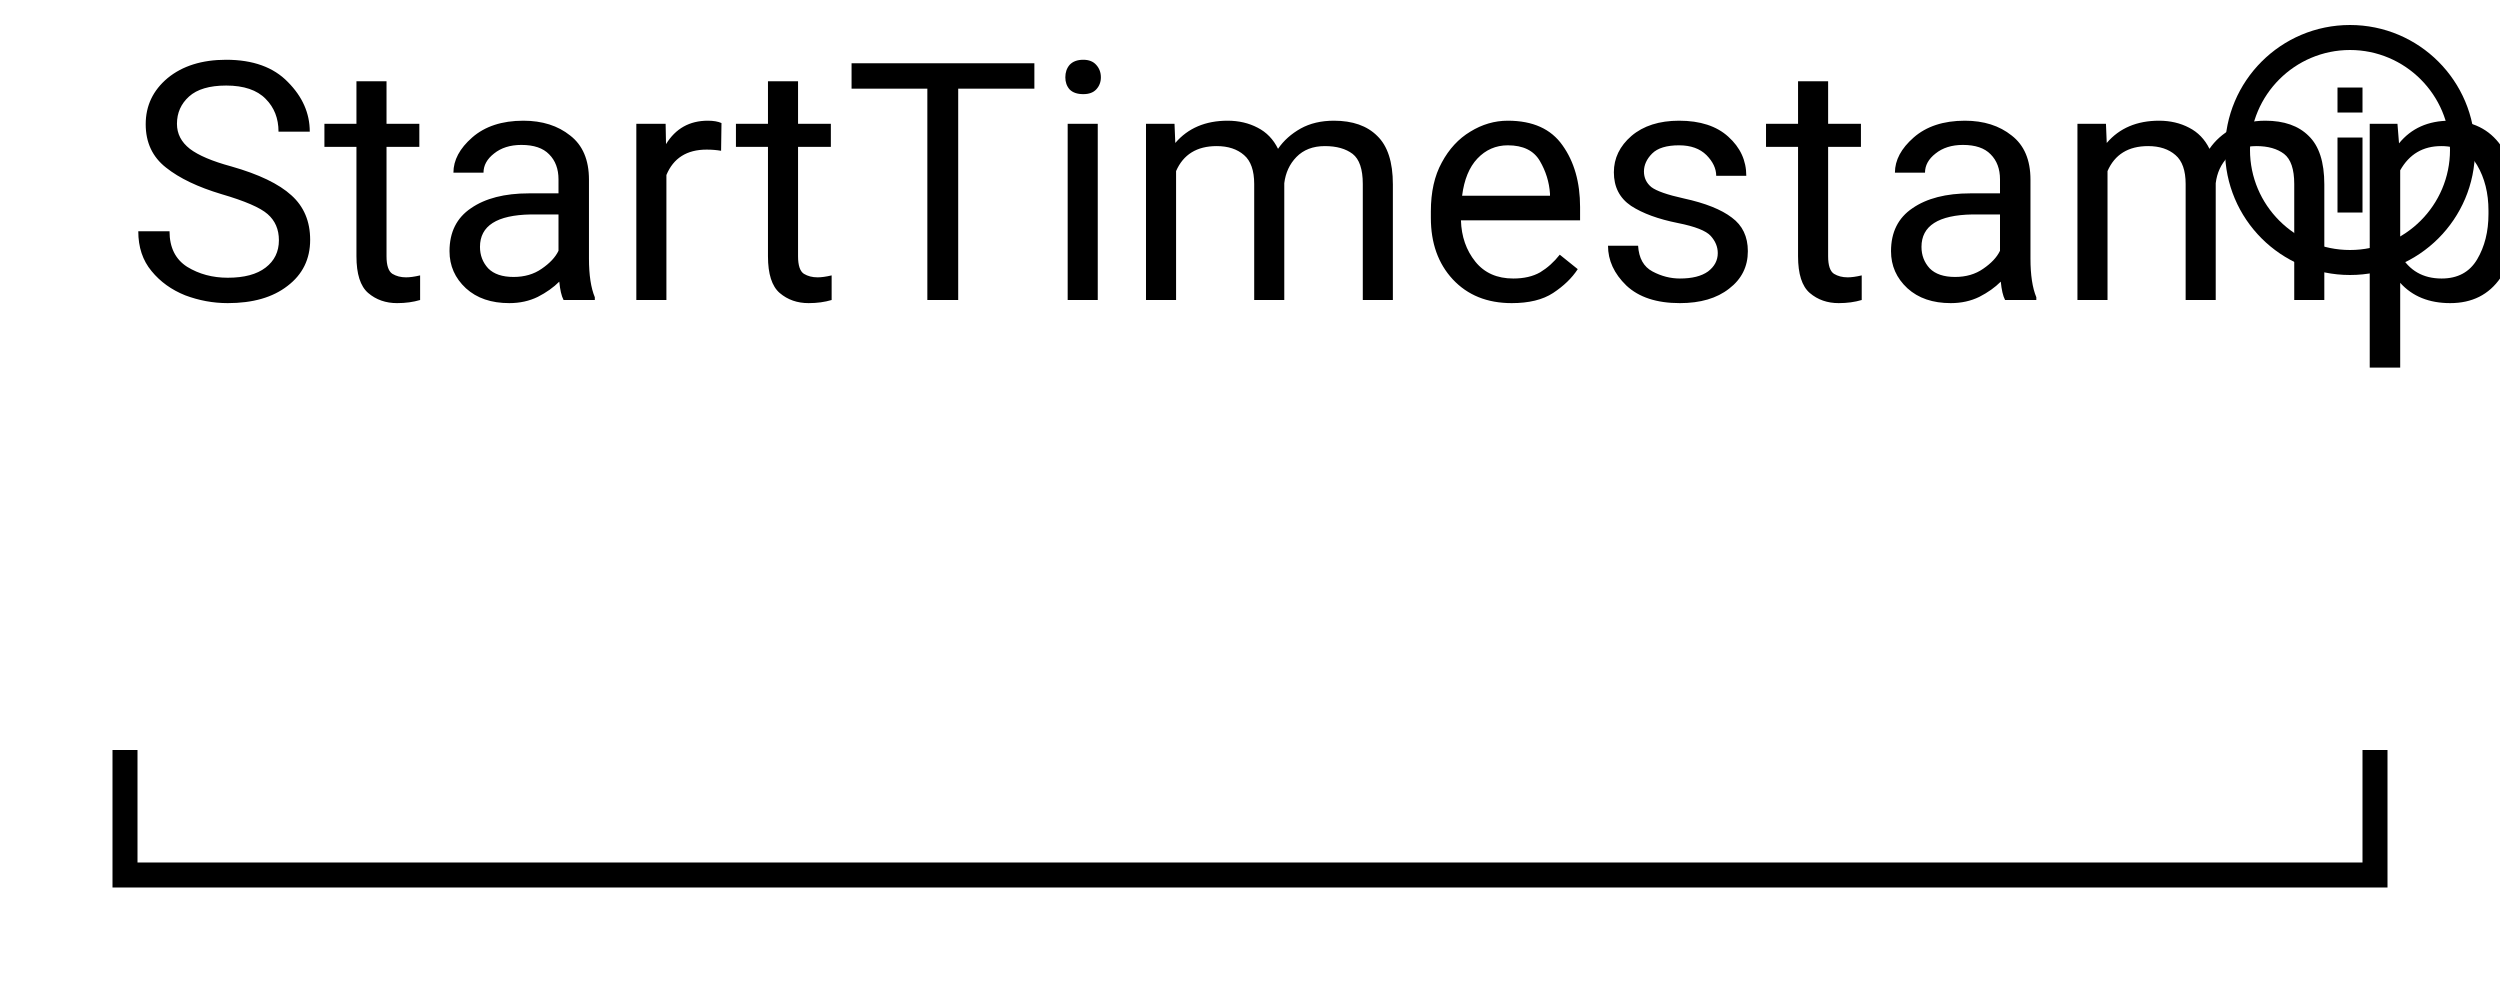
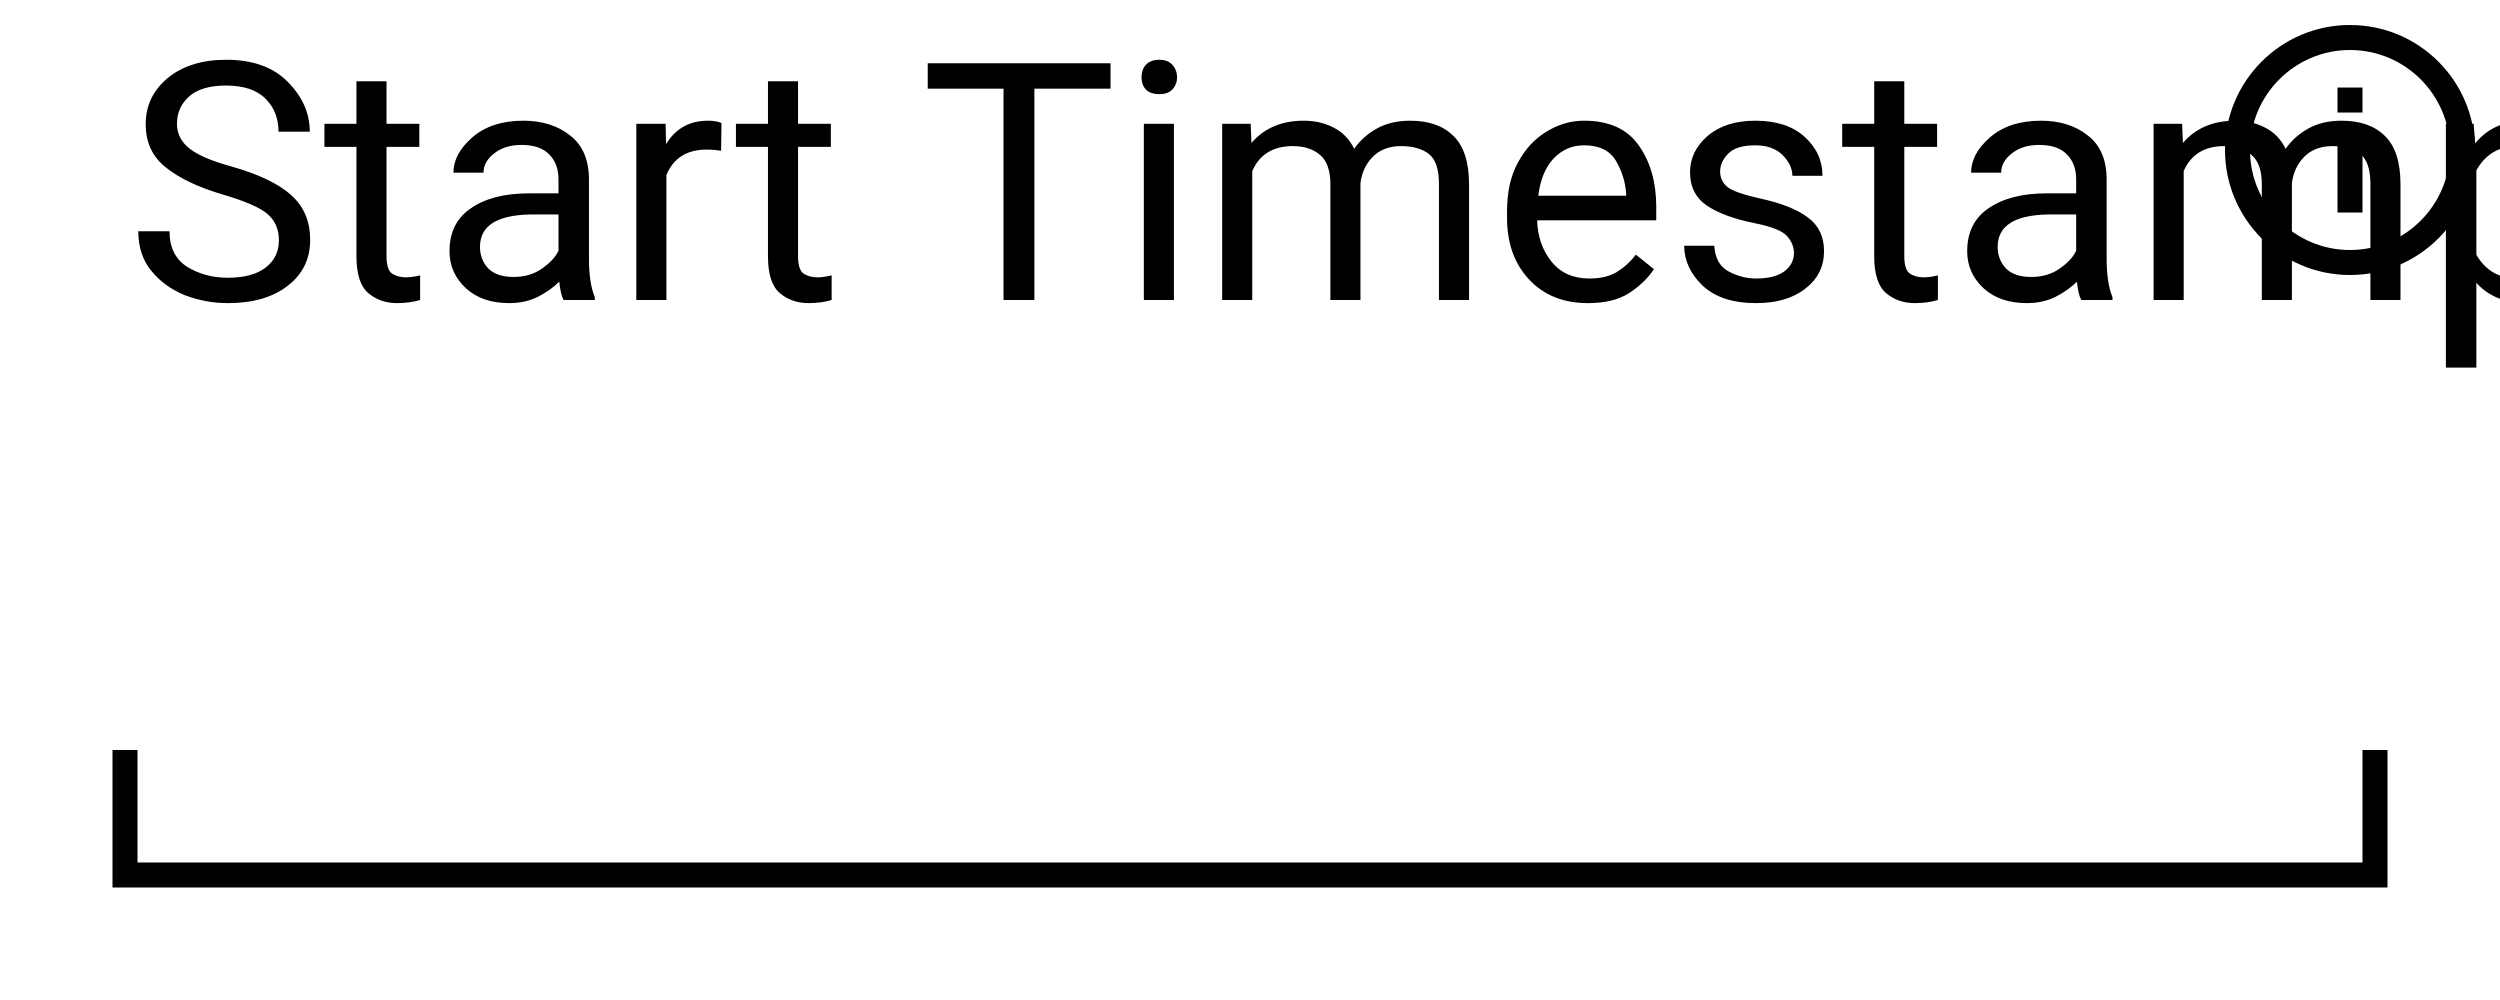
<svg xmlns="http://www.w3.org/2000/svg" width="100" height="40" version="1.1">
  <style>
@font-face {
    font-family: 'Roboto';
    src: url('/usr/share/fonts/truetype/roboto/Roboto.ttf') format('truetype');
    font-weight: normal;
    font-style: normal;
}

</style>
  <rect x="0" y="0" width="100" height="40" fill="white" stroke-width="0" />
  <path d="M 5 30 L 5 35 L 95 35 L 95 30" stroke="black" fill="white" stroke-width="1" />
-   <text x="5" y="12" font-family="Roboto" font-size="10pt" fill="black"> StartTimestamp </text>
+   <text x="5" y="12" font-family="Roboto" font-size="10pt" fill="black"> Start Timestamp </text>
stroke black
fill black
stroke-width 0
stroke-opacity 0
font-size 16
<g transform="translate(88,0) scale(.5)">
    <path width="20" height="20" x="60" y="4" d="M11,9H13V7H11M12,20C7.59,20 4,16.41 4,12C4,7.59 7.59,4 12,4C16.41,4 20,7.59 20,12C20,16.41 16.41,20 12,20M12,2A10,10 0 0,0 2,12A10,10 0 0,0 12,22A10,10 0 0,0 22,12A10,10 0 0,0 12,2M11,17H13V11H11V17Z" />
  </g>
</svg>
